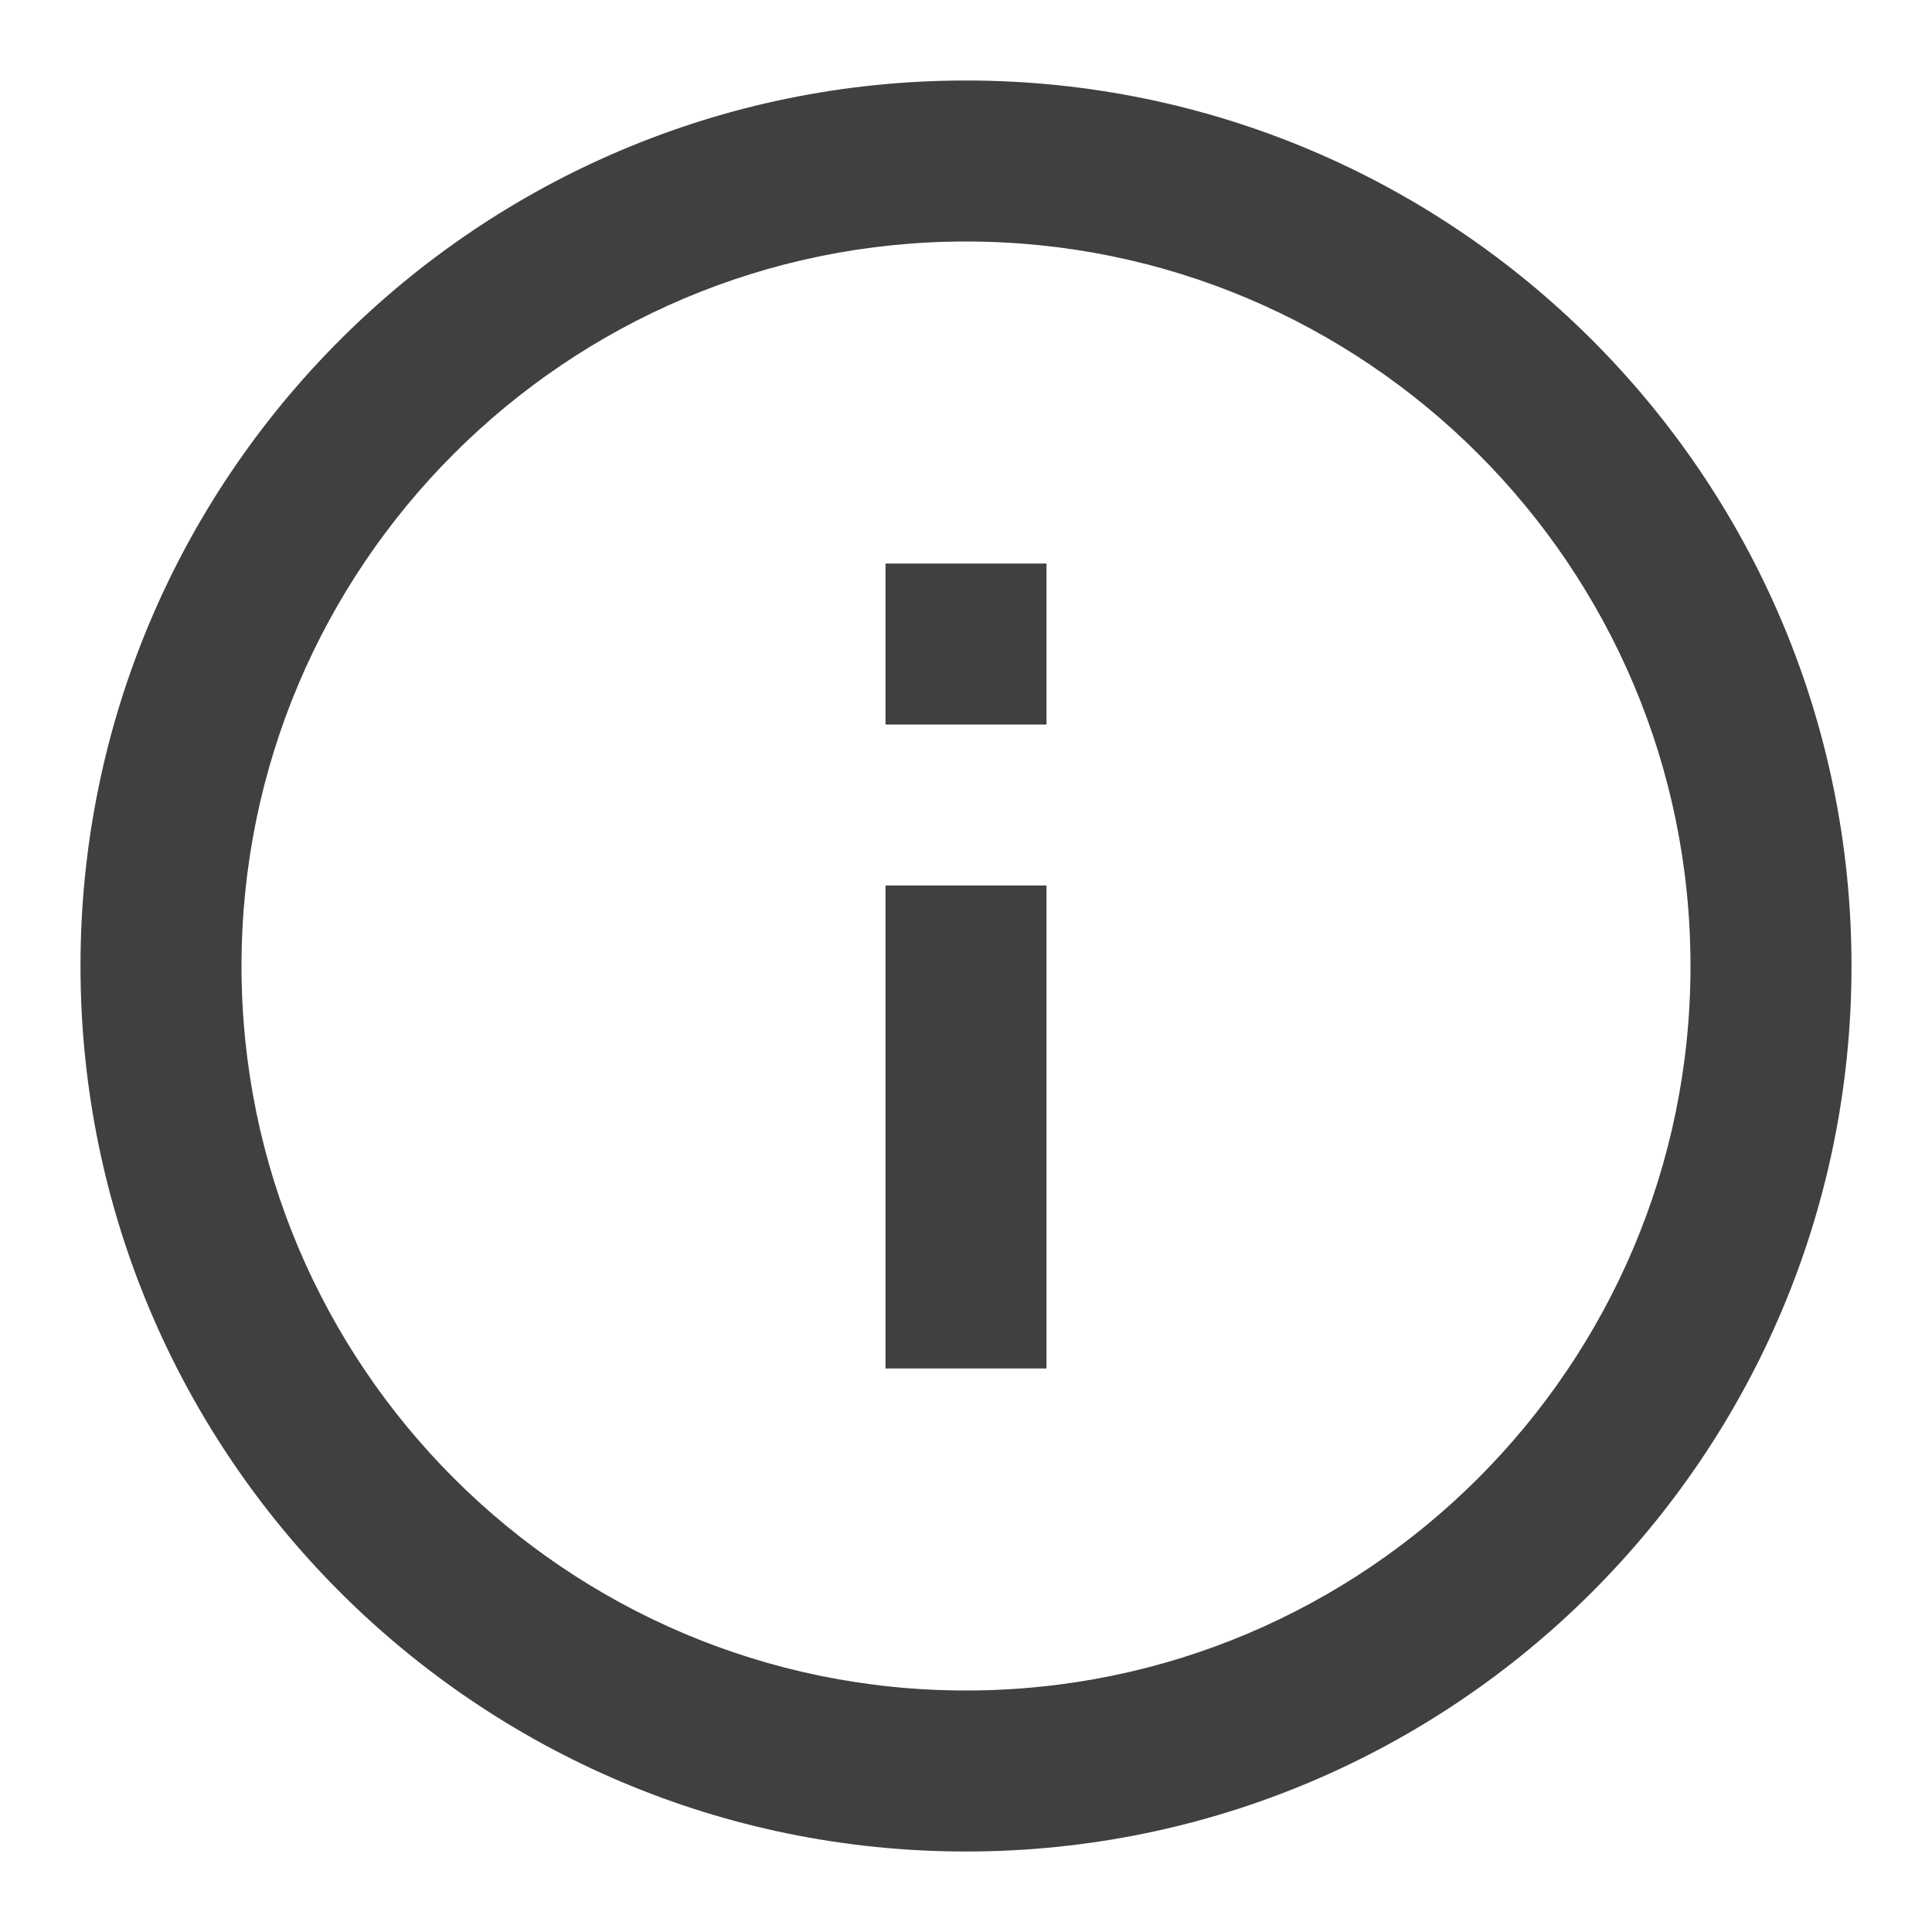
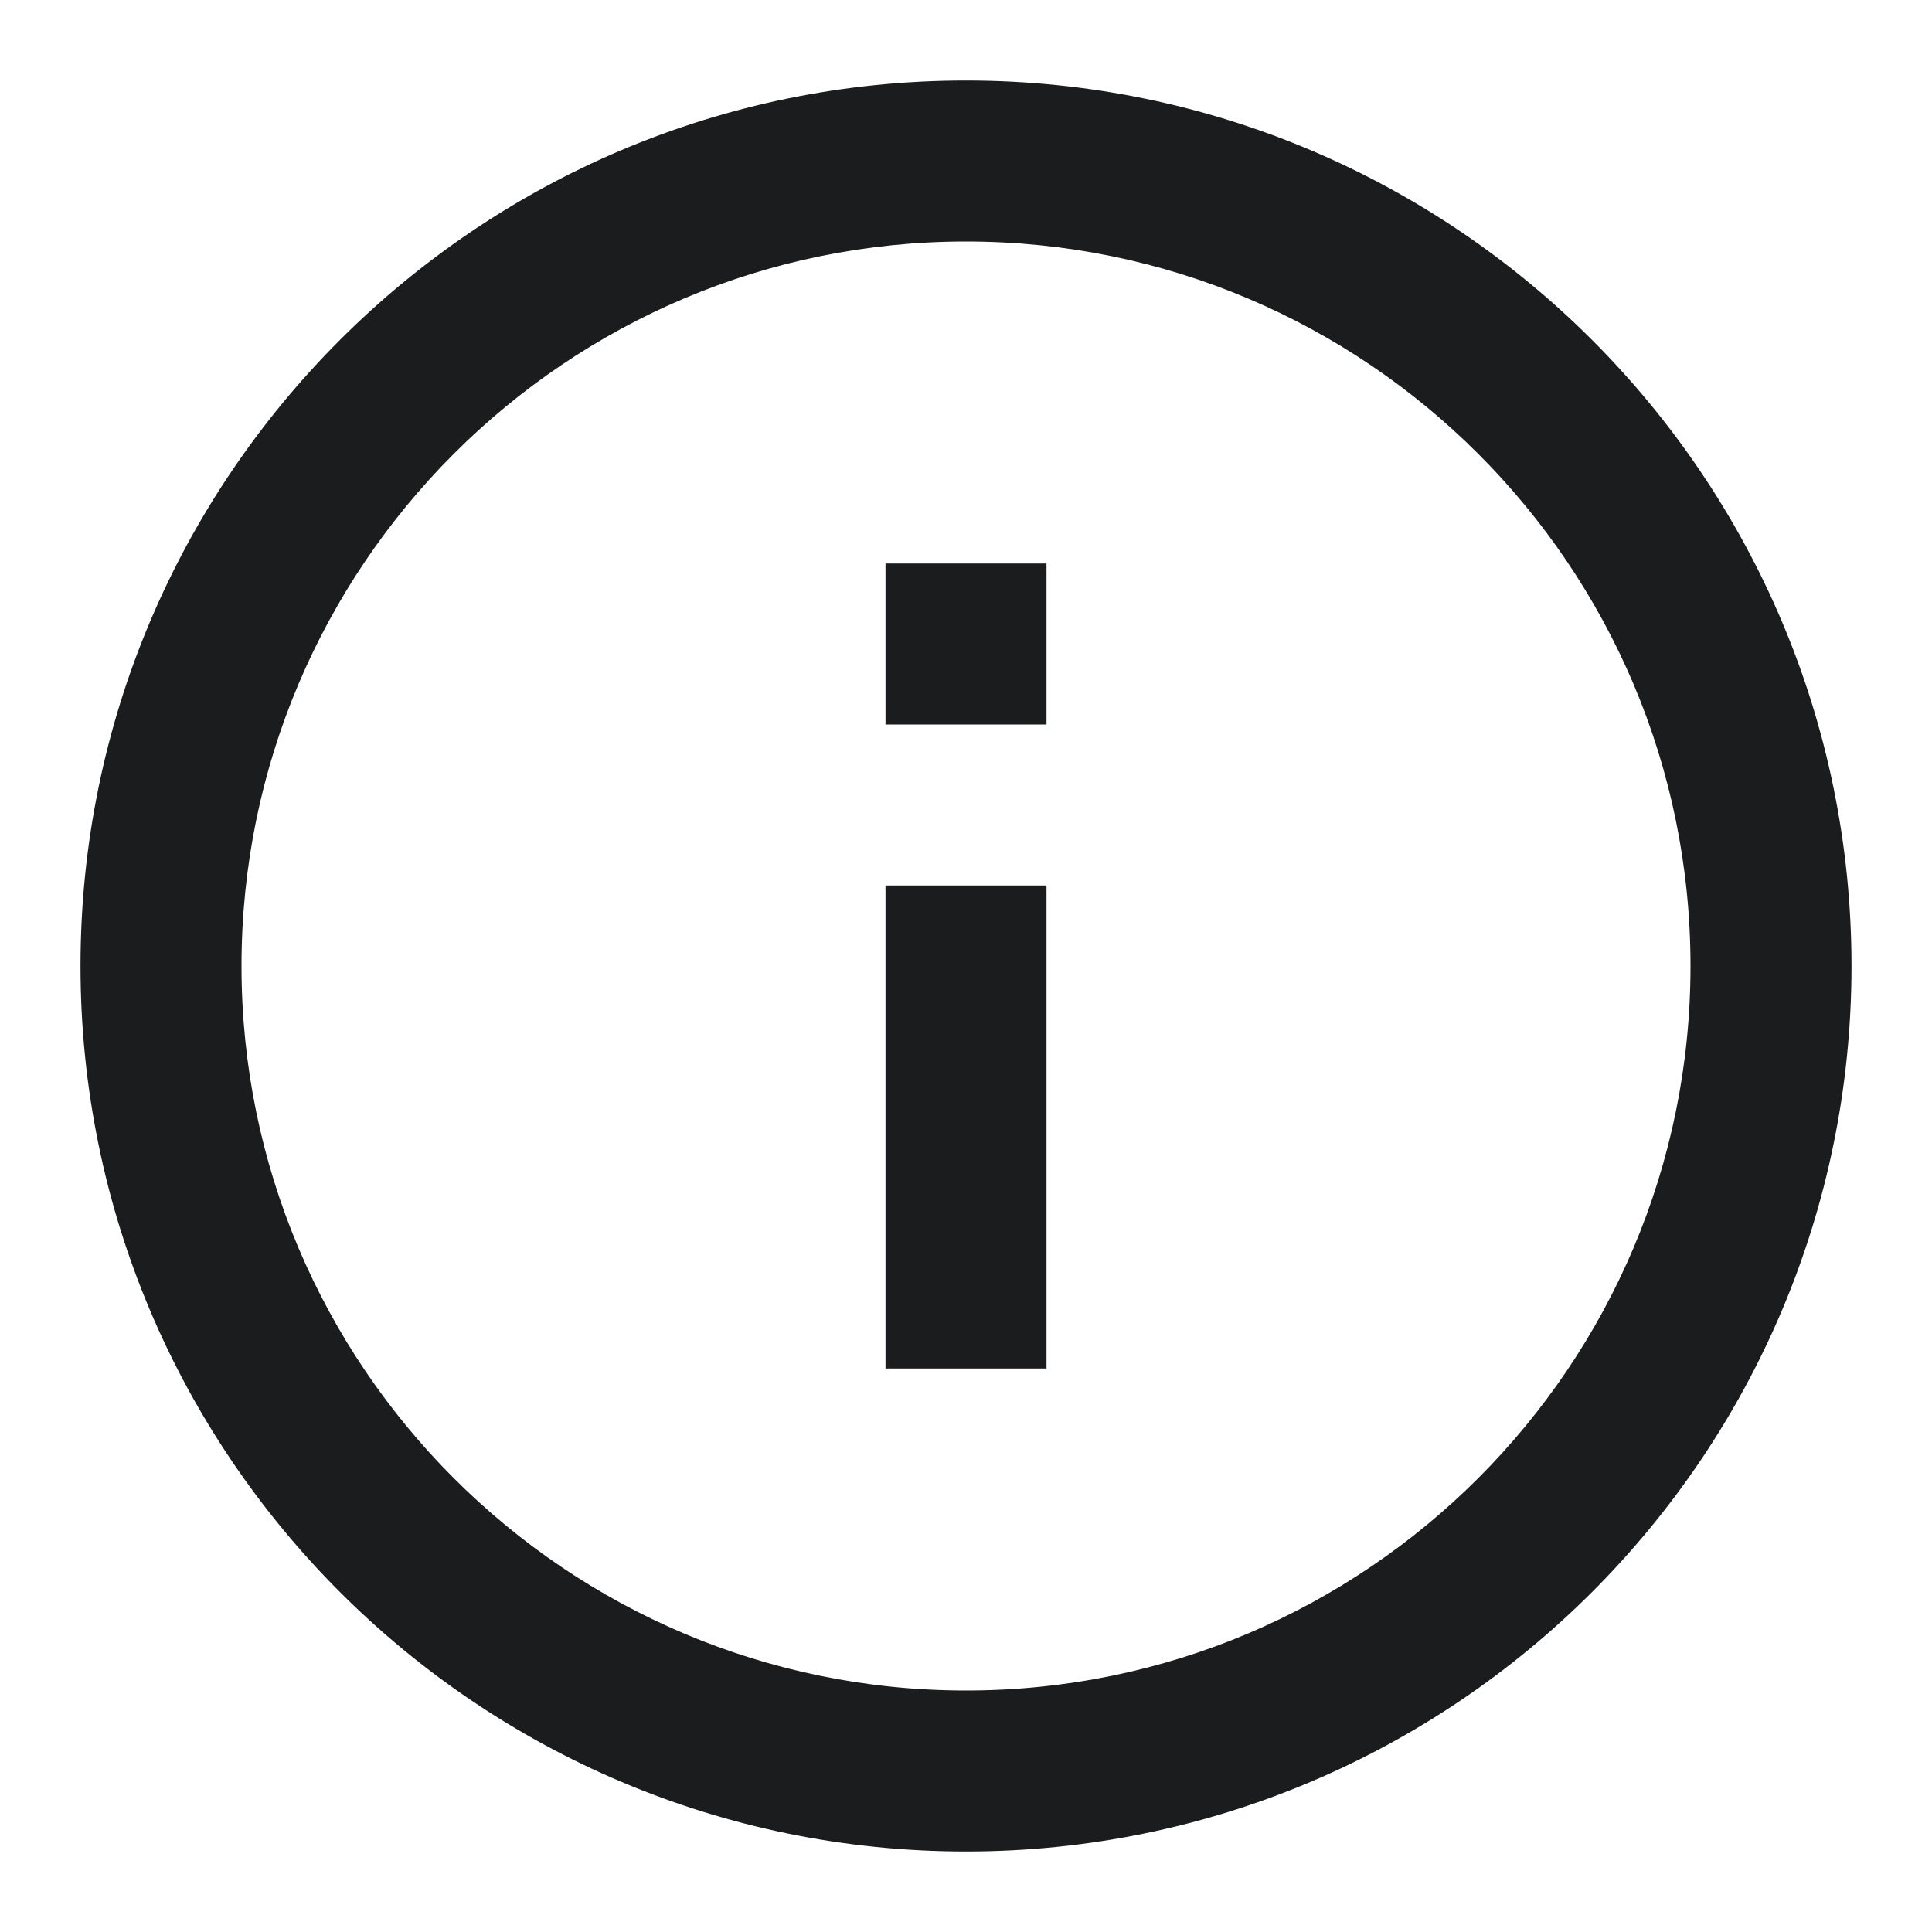
<svg xmlns="http://www.w3.org/2000/svg" width="24" height="24" viewBox="0 0 24 24" fill="none">
-   <path fill-rule="evenodd" clip-rule="evenodd" d="M12 3C16.967 3 21 7.033 21 12C21 16.967 16.967 21 12 21C7.033 21 3 16.967 3 12C3 7.033 7.033 3 12 3ZM23 12C23 5.928 18.072 1 12 1C5.928 1 1 5.928 1 12C1 18.072 5.928 23 12 23C18.072 23 23 18.072 23 12ZM11 11V17H13V11H11ZM11 7V9H13V7H11Z" fill="#3E4042" />
+   <path fill-rule="evenodd" clip-rule="evenodd" d="M12 3C16.967 3 21 7.033 21 12C21 16.967 16.967 21 12 21C7.033 21 3 16.967 3 12C3 7.033 7.033 3 12 3ZM23 12C23 5.928 18.072 1 12 1C5.928 1 1 5.928 1 12C1 18.072 5.928 23 12 23C18.072 23 23 18.072 23 12ZM11 11V17H13V11H11ZM11 7V9H13V7H11Z" fill="#1B1C1D" />
</svg>
